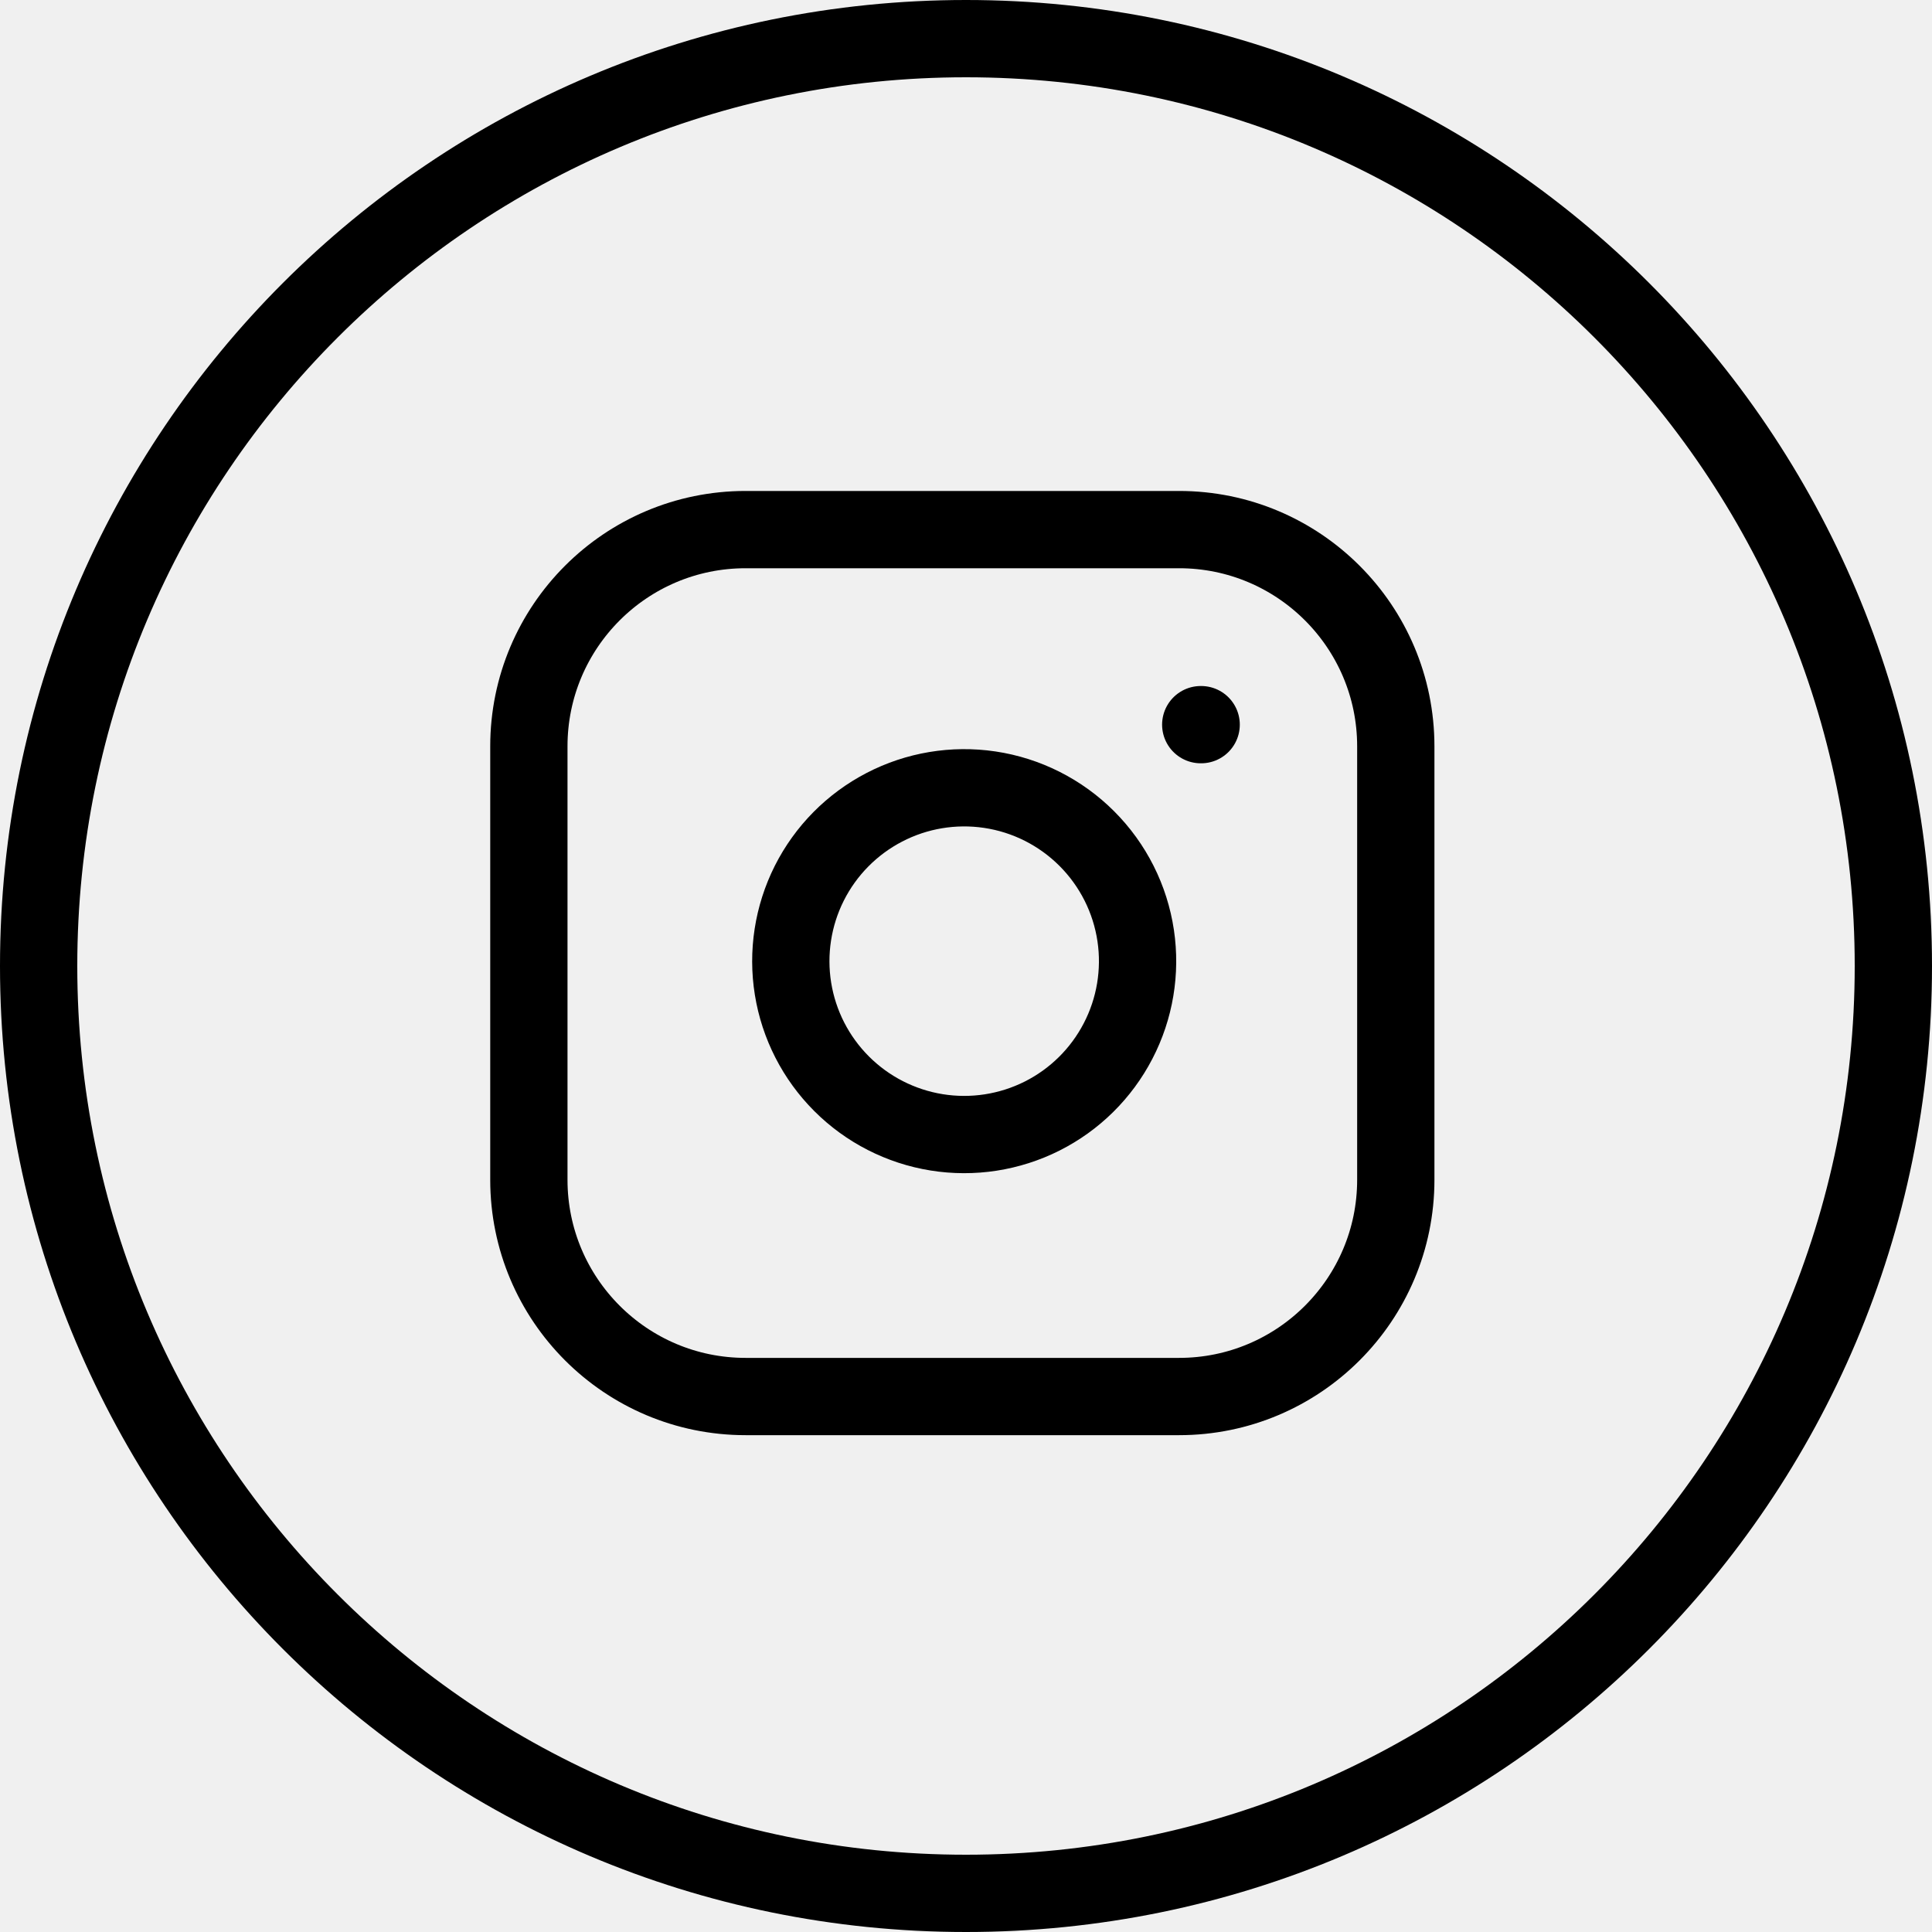
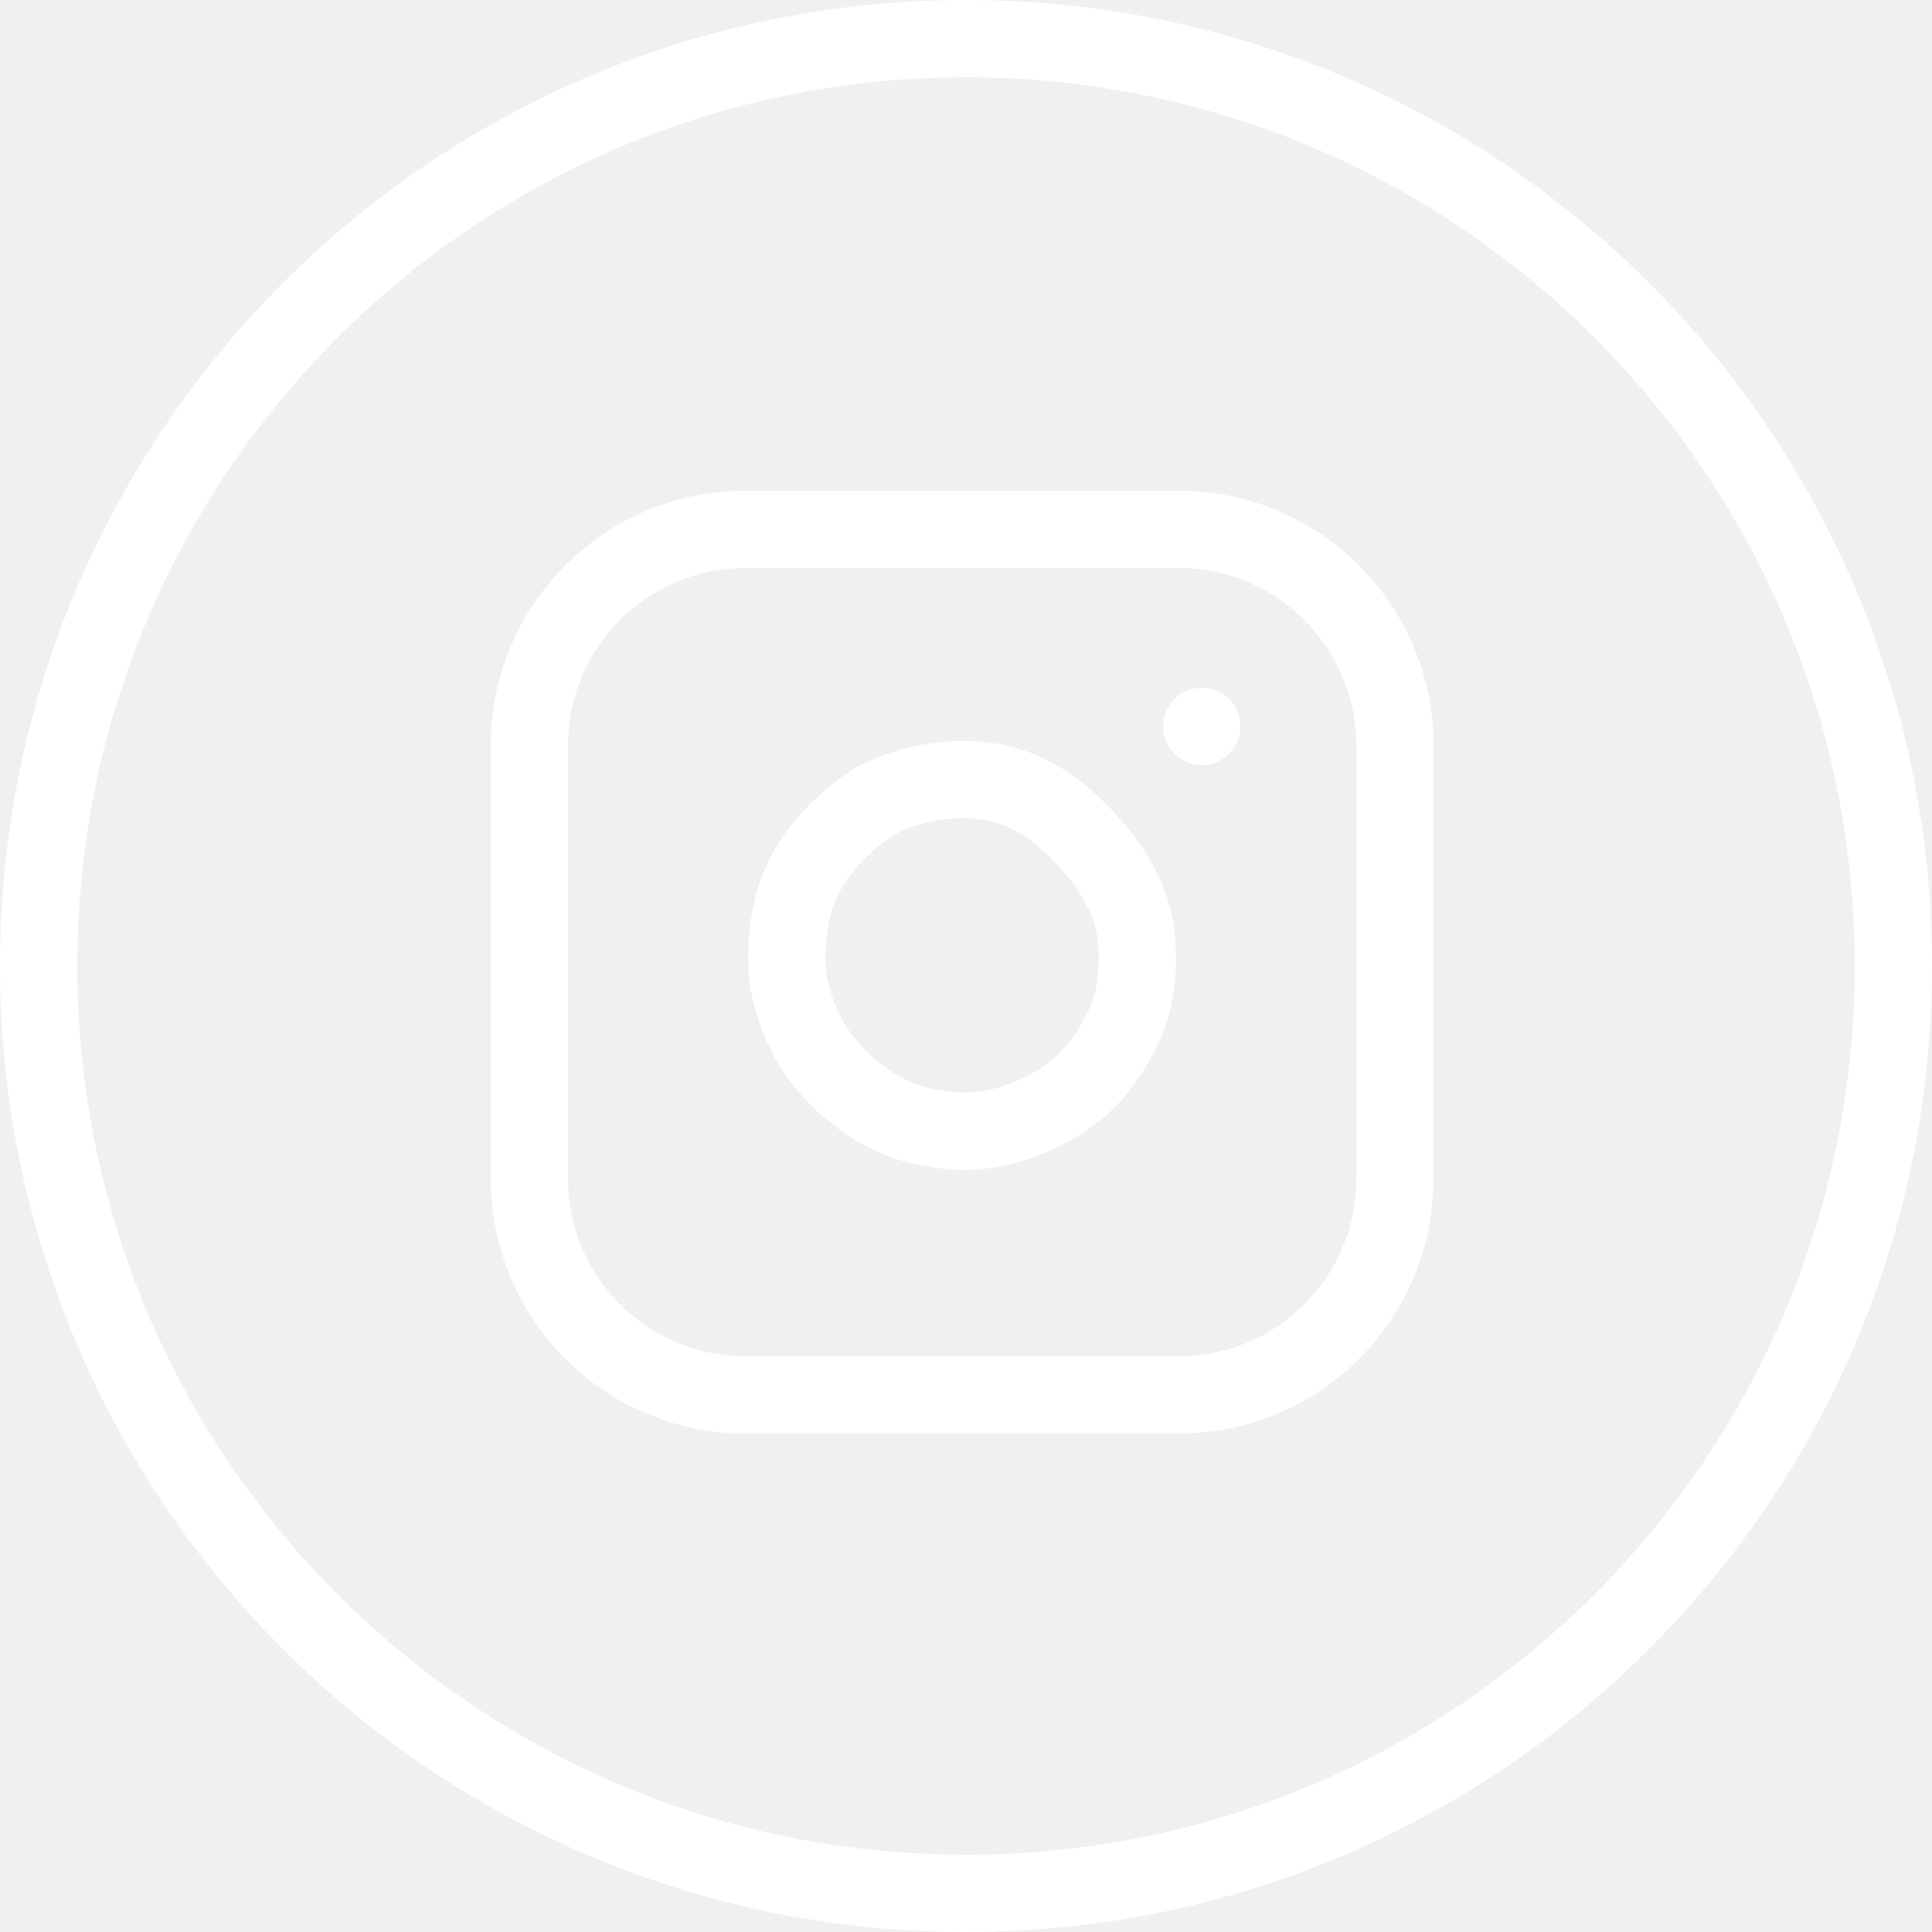
- <svg xmlns="http://www.w3.org/2000/svg" width="50" height="50" viewBox="0 0 50 50" fill="none">
-   <path d="M30.514 13.706H19.296C16.198 13.706 13.687 16.217 13.687 19.315V30.533C13.687 33.63 16.198 36.142 19.296 36.142H30.514C33.611 36.142 36.123 33.63 36.123 30.533V19.315C36.123 16.217 33.611 13.706 30.514 13.706Z" stroke="black" stroke-width="2" stroke-linecap="round" stroke-linejoin="round" />
-   <path d="M29.392 24.217C29.53 25.15 29.371 26.104 28.936 26.941C28.502 27.779 27.814 28.459 26.971 28.883C26.128 29.307 25.172 29.455 24.241 29.305C23.309 29.155 22.448 28.715 21.781 28.048C21.113 27.38 20.673 26.52 20.523 25.588C20.373 24.656 20.521 23.701 20.945 22.857C21.37 22.014 22.049 21.327 22.887 20.892C23.724 20.457 24.678 20.298 25.612 20.436C26.564 20.577 27.445 21.021 28.126 21.702C28.807 22.383 29.251 23.264 29.392 24.217Z" stroke="black" stroke-width="2" stroke-linecap="round" stroke-linejoin="round" />
-   <path d="M31.075 18.754H31.086" stroke="black" stroke-width="2" stroke-linecap="round" stroke-linejoin="round" />
-   <circle cx="25" cy="25" r="24" stroke="black" stroke-width="2" />
+ <svg xmlns="http://www.w3.org/2000/svg" version="1.1" id="Layer_1" x="0px" y="0px" viewBox="0 0 50 50" style="enable-background:new 0 0 50 50;" xml:space="preserve">
+   <style type="text/css">
+ 	.st0{fill:none;stroke:#FFFFFF;stroke-width:2;stroke-linecap:round;stroke-linejoin:round;}
+ 	.st1{fill:none;stroke:#FFFFFF;stroke-width:2;}
+ </style>
+   <path class="st0" d="M30.5,13.7H19.3c-3.1,0-5.6,2.5-5.6,5.6v11.2c0,3.1,2.5,5.6,5.6,5.6h11.2c3.1,0,5.6-2.5,5.6-5.6V19.3  C36.1,16.2,33.6,13.7,30.5,13.7z" />
+   <path class="st0" d="M29.4,24.2c0.1,0.9,0,1.9-0.5,2.7c-0.4,0.8-1.1,1.5-2,1.9c-0.8,0.4-1.8,0.6-2.7,0.4c-0.9-0.1-1.8-0.6-2.5-1.3  c-0.7-0.7-1.1-1.5-1.3-2.5c-0.1-0.9,0-1.9,0.4-2.7c0.4-0.8,1.1-1.5,1.9-2c0.8-0.4,1.8-0.6,2.7-0.5c1,0.1,1.8,0.6,2.5,1.3  C28.8,22.4,29.3,23.3,29.4,24.2z" />
+   <path class="st0" d="M31.1,18.8L31.1,18.8" />
+   <circle class="st1" cx="25" cy="25" r="24" />
</svg>
